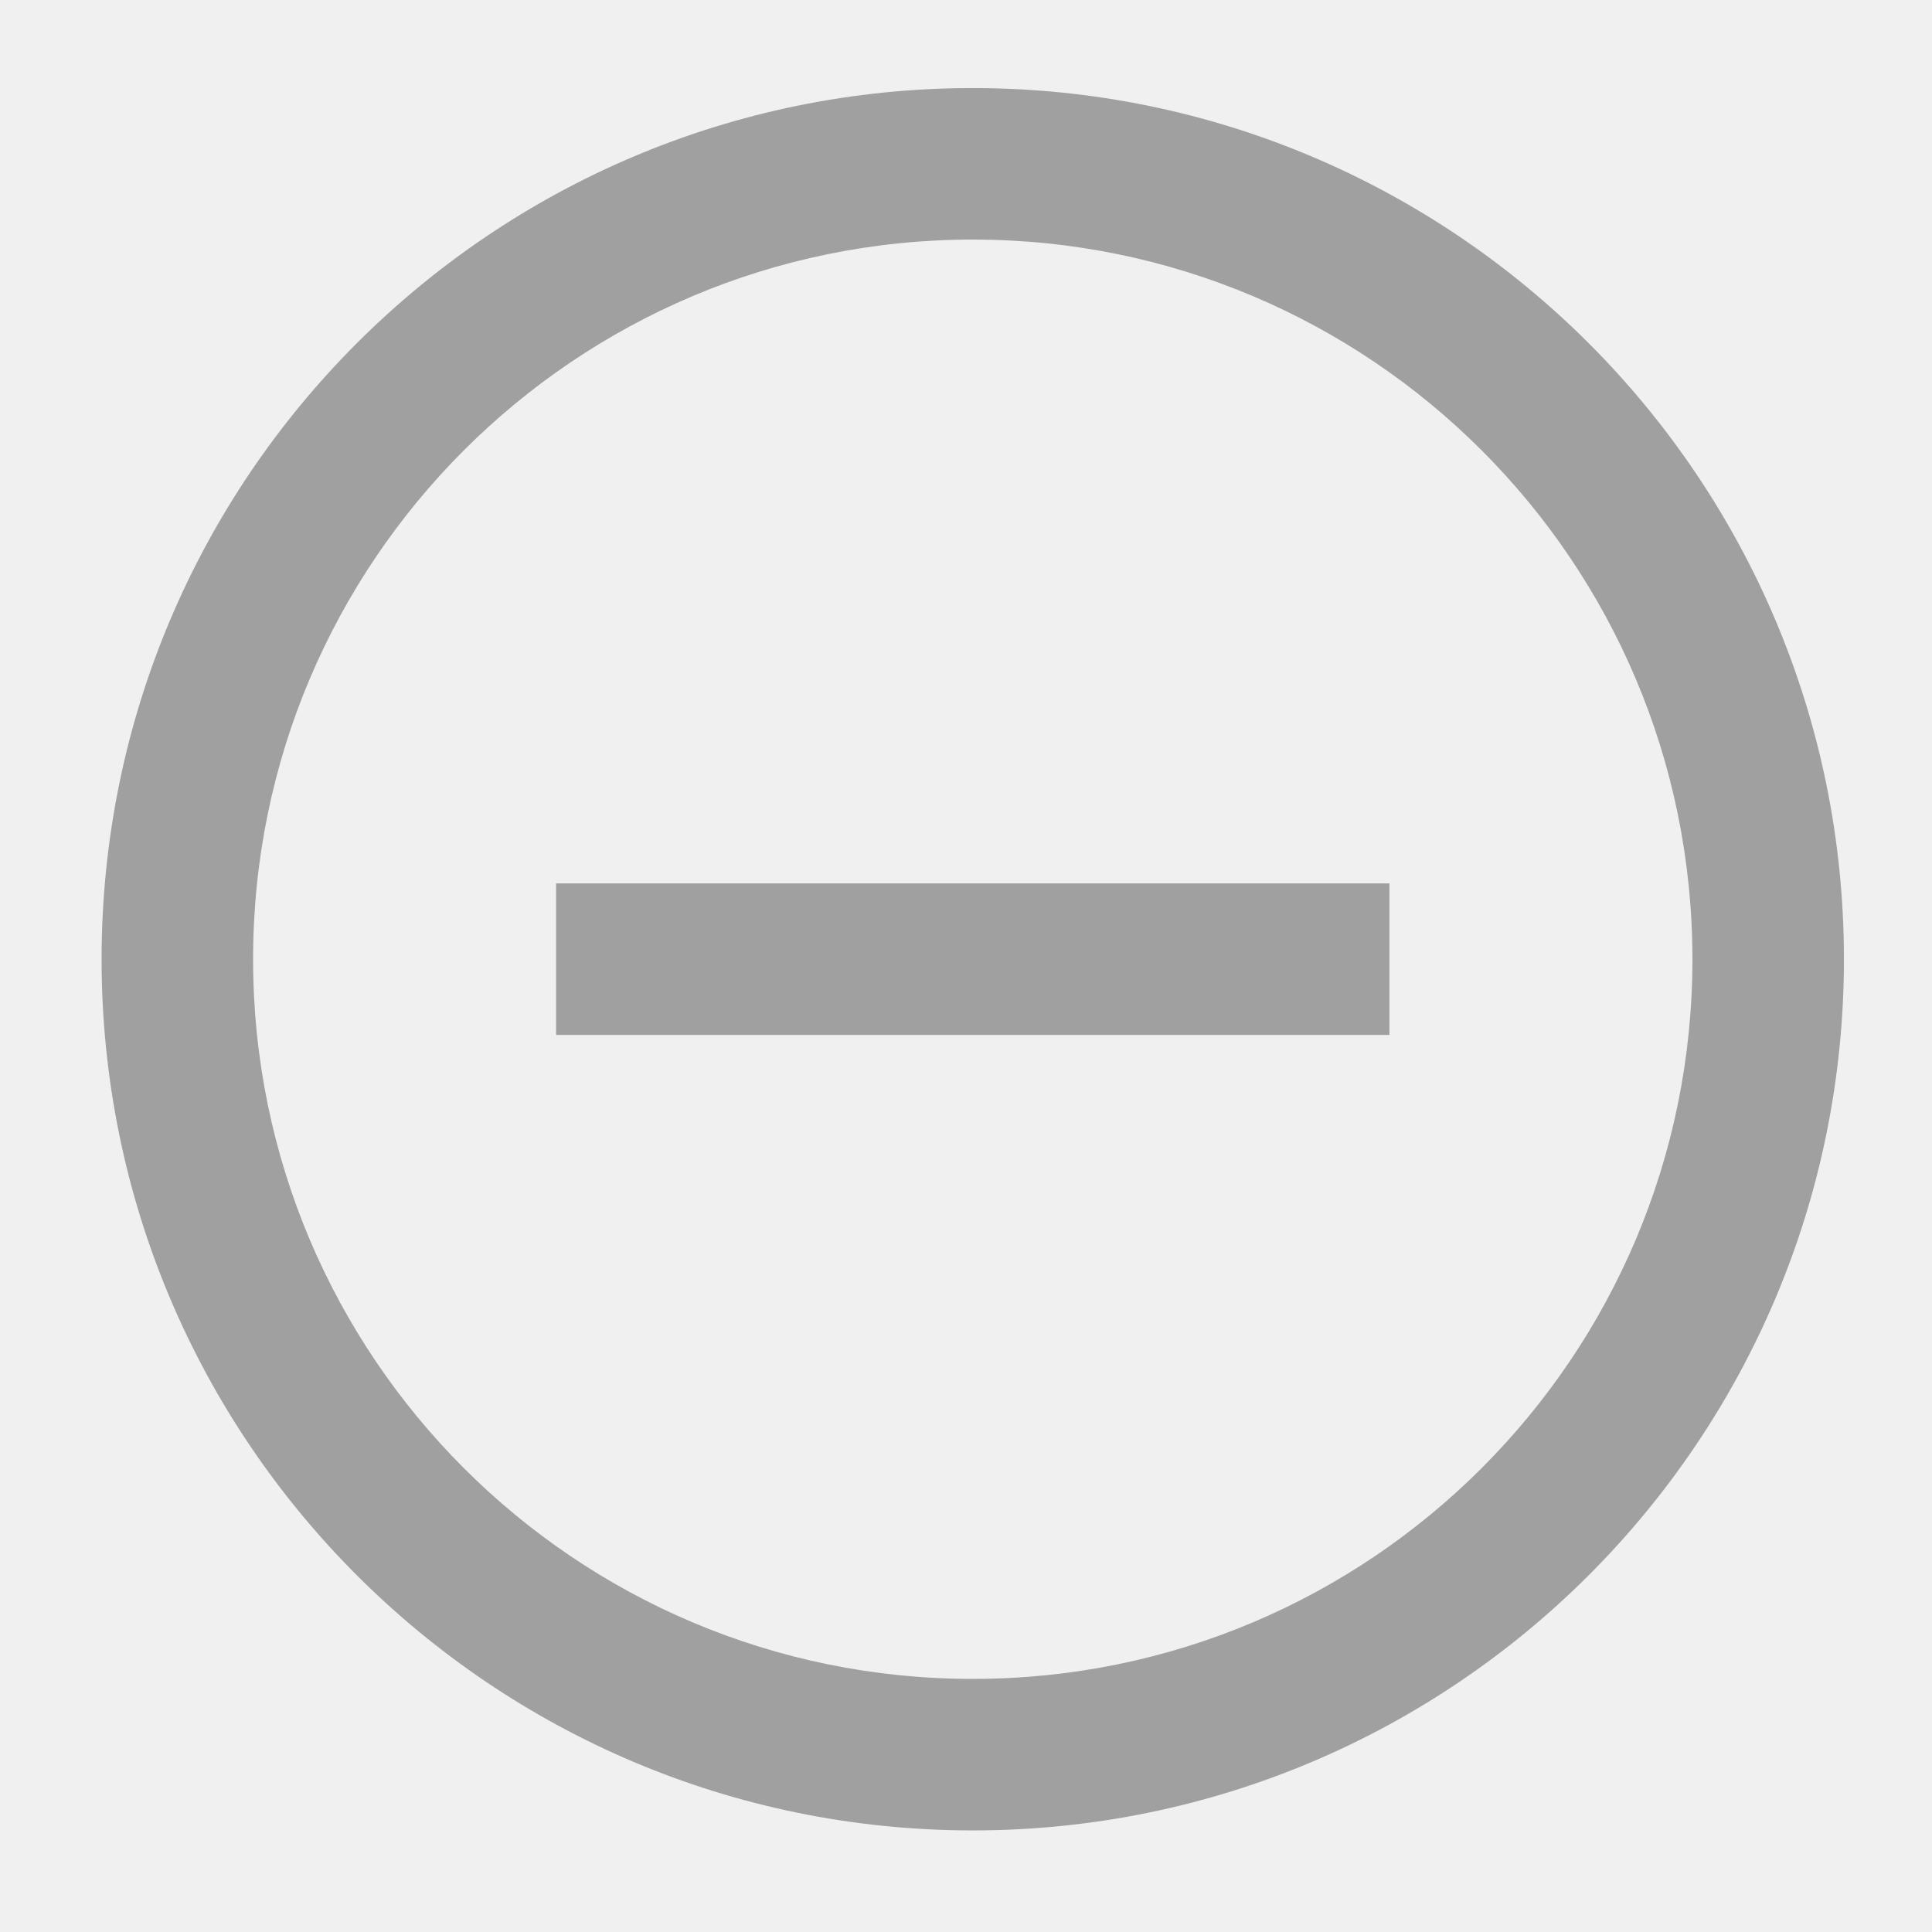
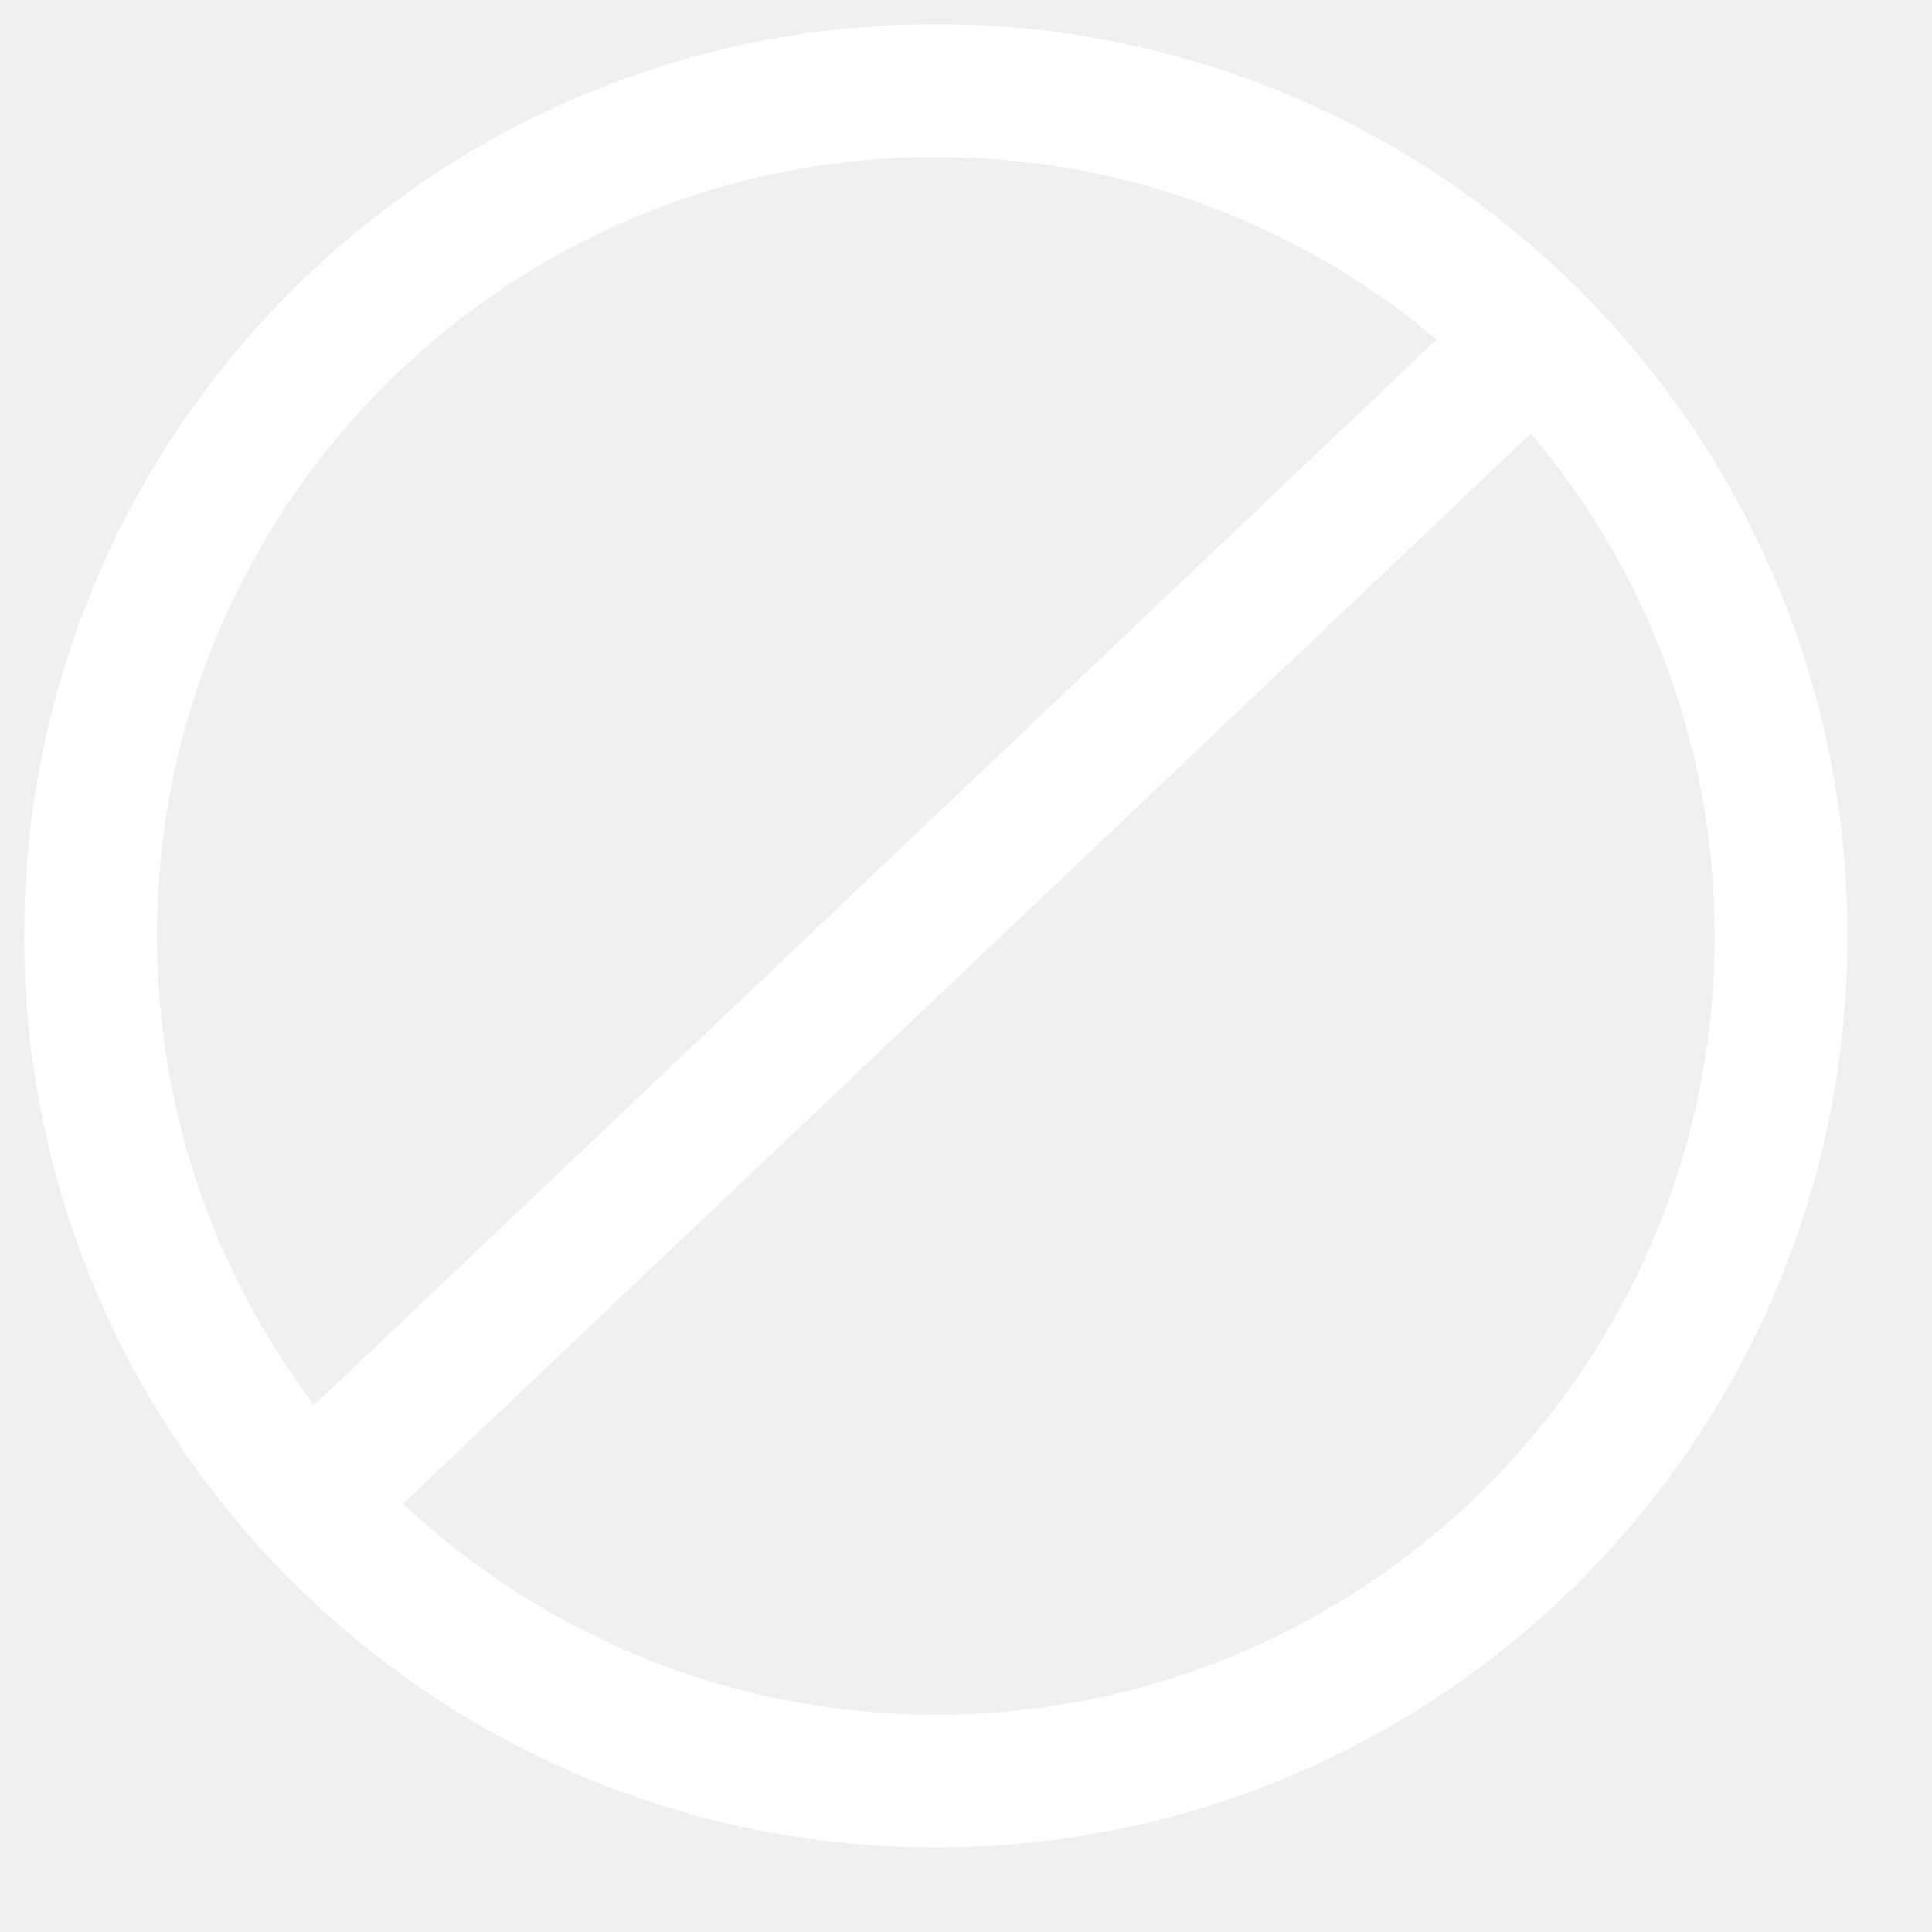
- <svg xmlns="http://www.w3.org/2000/svg" width="12" height="12" fill="none">
-   <defs>
-     <clipPath id="clip0_3418_6114">
-       <rect id="svg_1" fill="white" height="12" width="12" />
-     </clipPath>
-   </defs>
-   <g>
-     <g stroke="null" id="svg_2" clip-path="url(#clip0_3418_6114)">
-       <path stroke="null" id="svg_3" fill="#A0A0A0" d="m6.042,0.547c2.988,0 5.411,2.423 5.411,5.411c0,2.988 -2.423,5.411 -5.411,5.411c-2.988,0 -5.411,-2.423 -5.411,-5.411c0,-2.988 2.423,-5.411 5.411,-5.411zm0,0.941c-2.469,0 -4.47,2.001 -4.47,4.47c0,2.469 2.001,4.47 4.47,4.47c2.469,0 4.47,-2.001 4.47,-4.47c0,-2.469 -2.001,-4.47 -4.47,-4.47zm2.588,4.94l-5.176,0l0,-0.941l5.176,0l0,0.941z" />
-     </g>
-   </g>
+ <svg xmlns="http://www.w3.org/2000/svg" width="16" height="16" viewBox="0 0 16 16" fill="none">
+   <path d="M7.75 0.2C11.92 0.2 15.3 3.58 15.3 7.75C15.3 11.92 11.92 15.3 7.75 15.3C3.58 15.3 0.2 11.92 0.2 7.75C0.2 3.58 3.58 0.2 7.75 0.2ZM3.338 12.453C4.492 13.536 6.043 14.2 7.75 14.2C11.312 14.2 14.2 11.312 14.2 7.75C14.2 6.164 13.627 4.713 12.678 3.59L3.338 12.453ZM7.75 1.3C4.188 1.3 1.3 4.188 1.3 7.75C1.3 9.209 1.785 10.555 2.602 11.636L11.898 2.812C10.777 1.869 9.33 1.3 7.75 1.3Z" fill="white" />
</svg>
